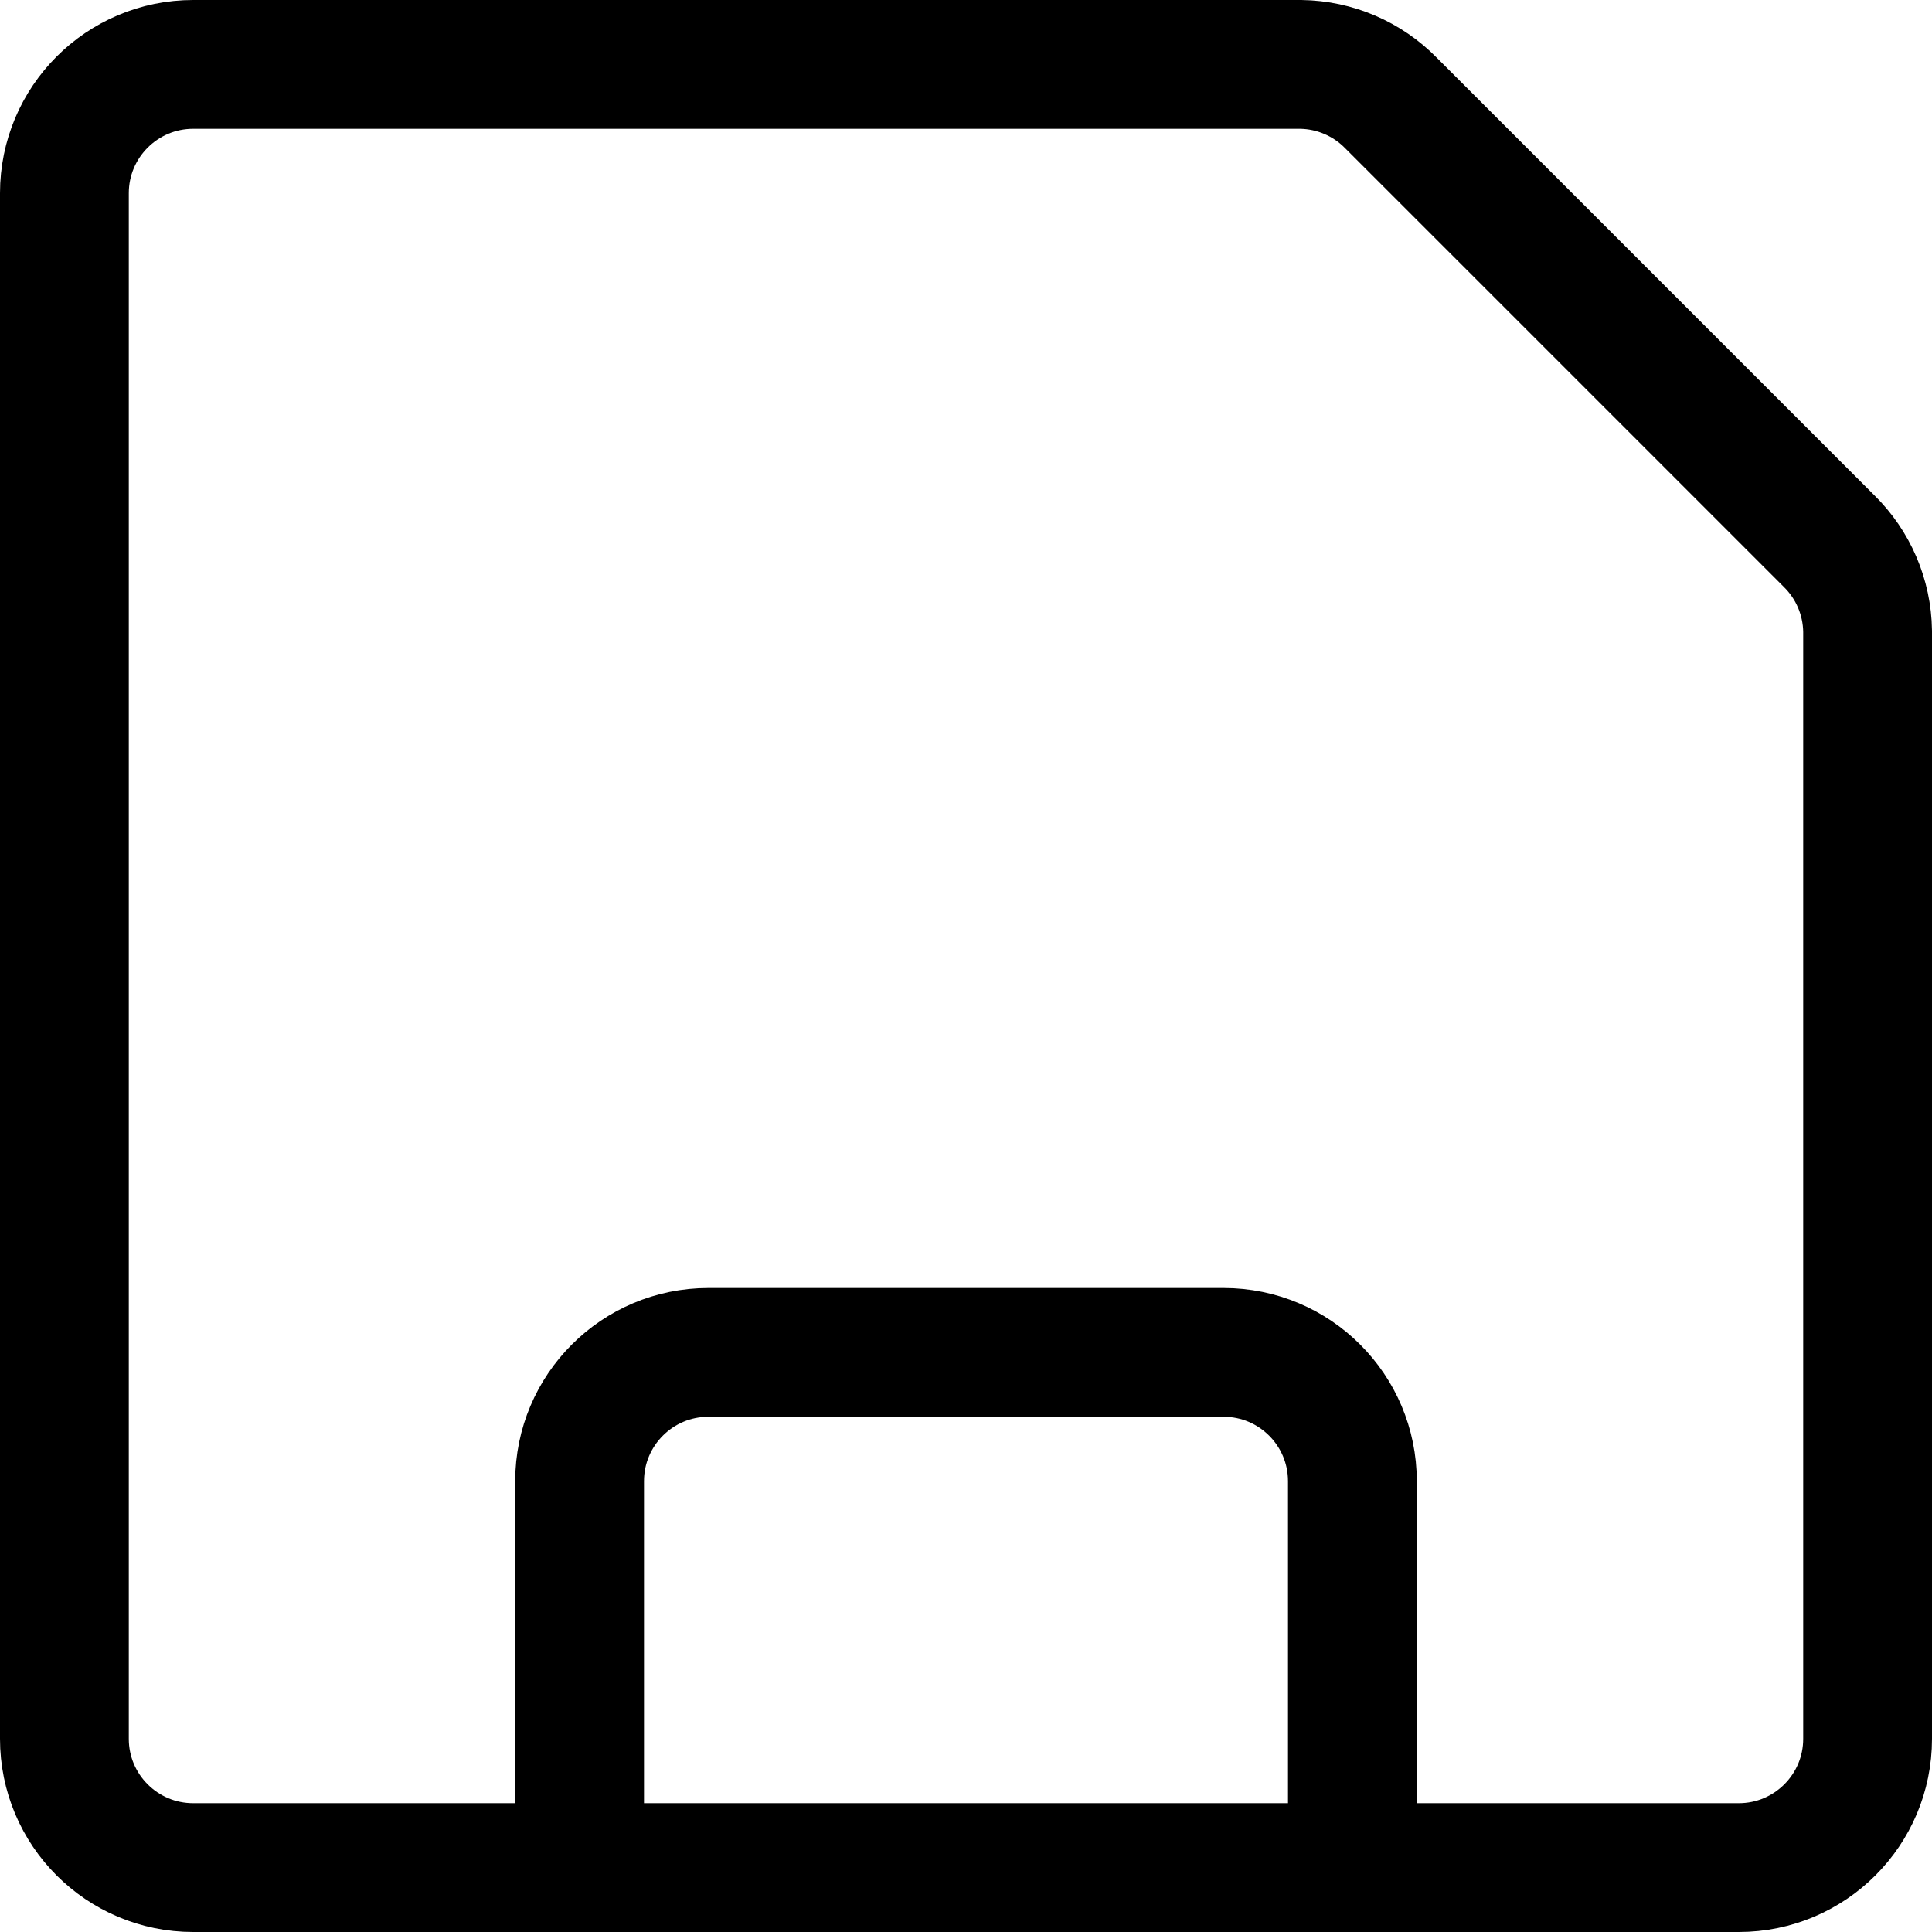
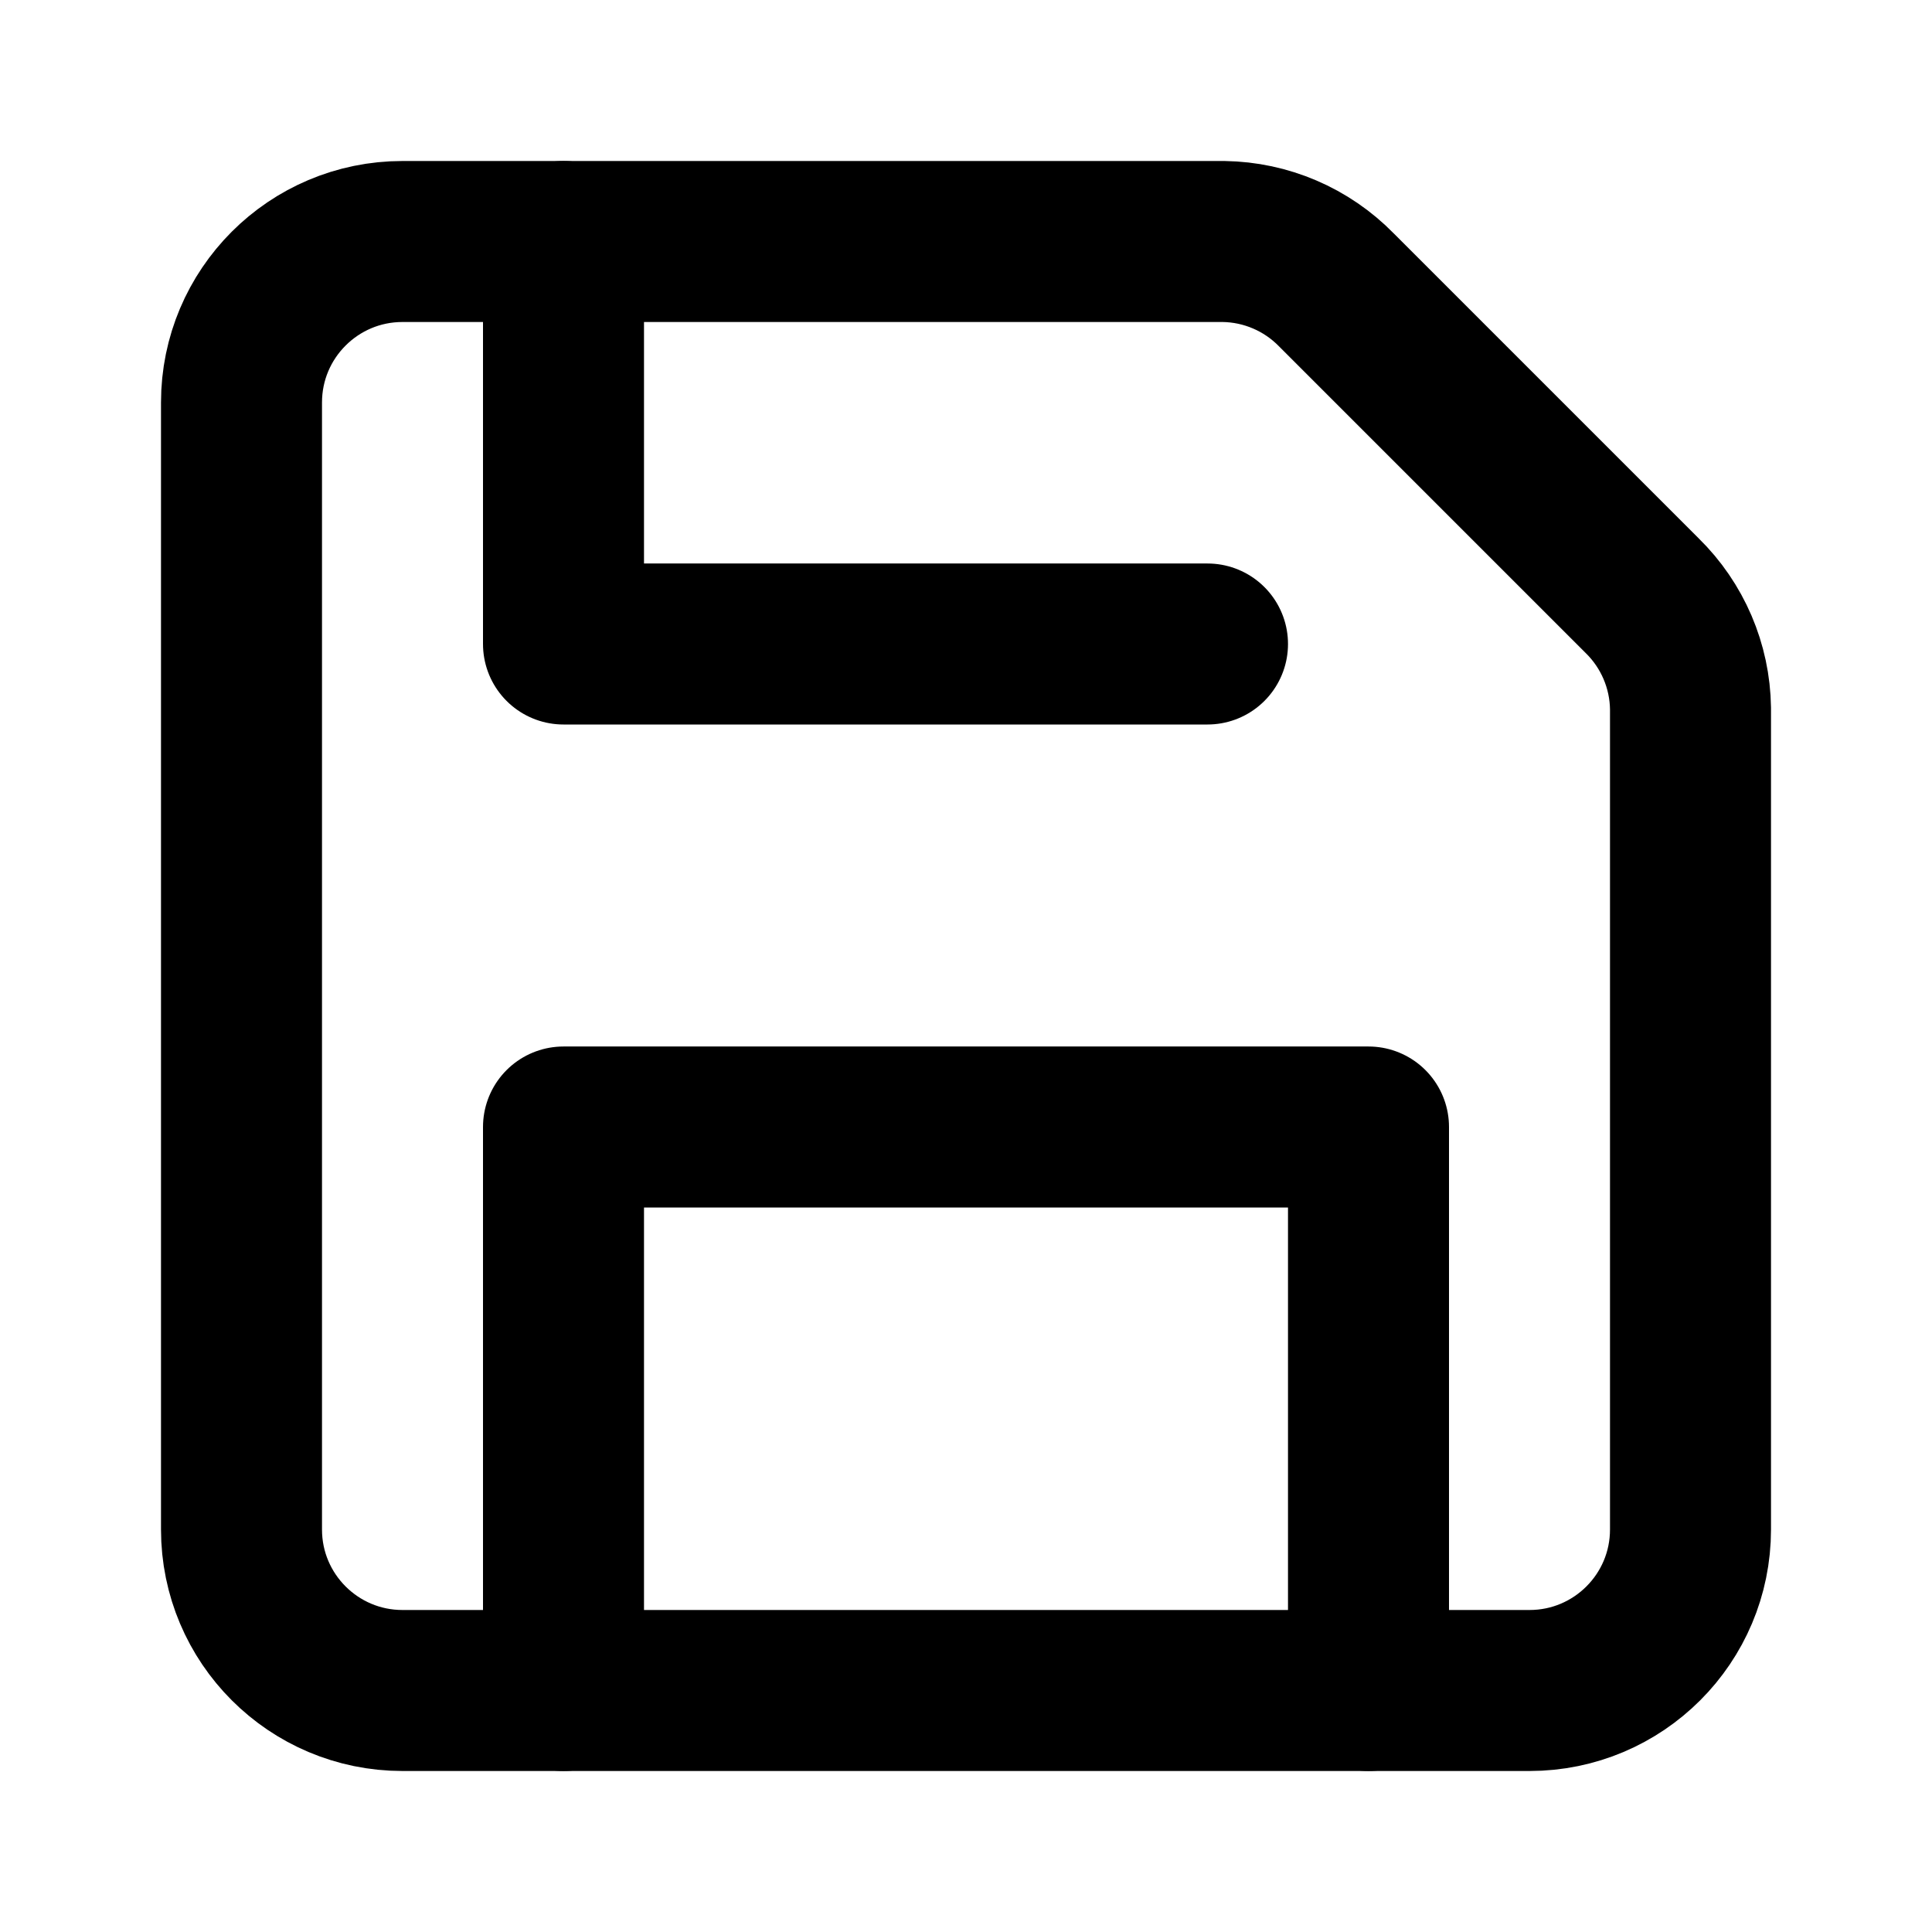
- <svg xmlns="http://www.w3.org/2000/svg" width="24" height="24" viewBox="0 0 0.45 0.45" fill="none">
-   <path d="M.135.435v-.09a.03.03 0 0 1 .03-.03h.12a.03.03 0 0 1 .03.03v.09m.09 0h-.36a.03.03 0 0 1-.03-.03v-.36a.03.03 0 0 1 .03-.03h.258a.03.03 0 0 1 .021.009l.102.102a.03.03 0 0 1 .009.021v.258a.03.03 0 0 1-.03.03Z" stroke="#000" stroke-width=".03" />
+ <svg xmlns="http://www.w3.org/2000/svg" width="24" height="24" viewBox="0 0 24 24" fill="none" stroke="currentColor" stroke-width="2" stroke-linecap="round" stroke-linejoin="round">
+   <path d="M15.2 3a2 2 0 0 1 1.4.6l3.8 3.8a2 2 0 0 1 .6 1.4V19a2 2 0 0 1-2 2H5a2 2 0 0 1-2-2V5a2 2 0 0 1 2-2z" />
+   <path d="M17 21v-7H7v7" />
+   <path d="M7 3v5h8" />
</svg>
